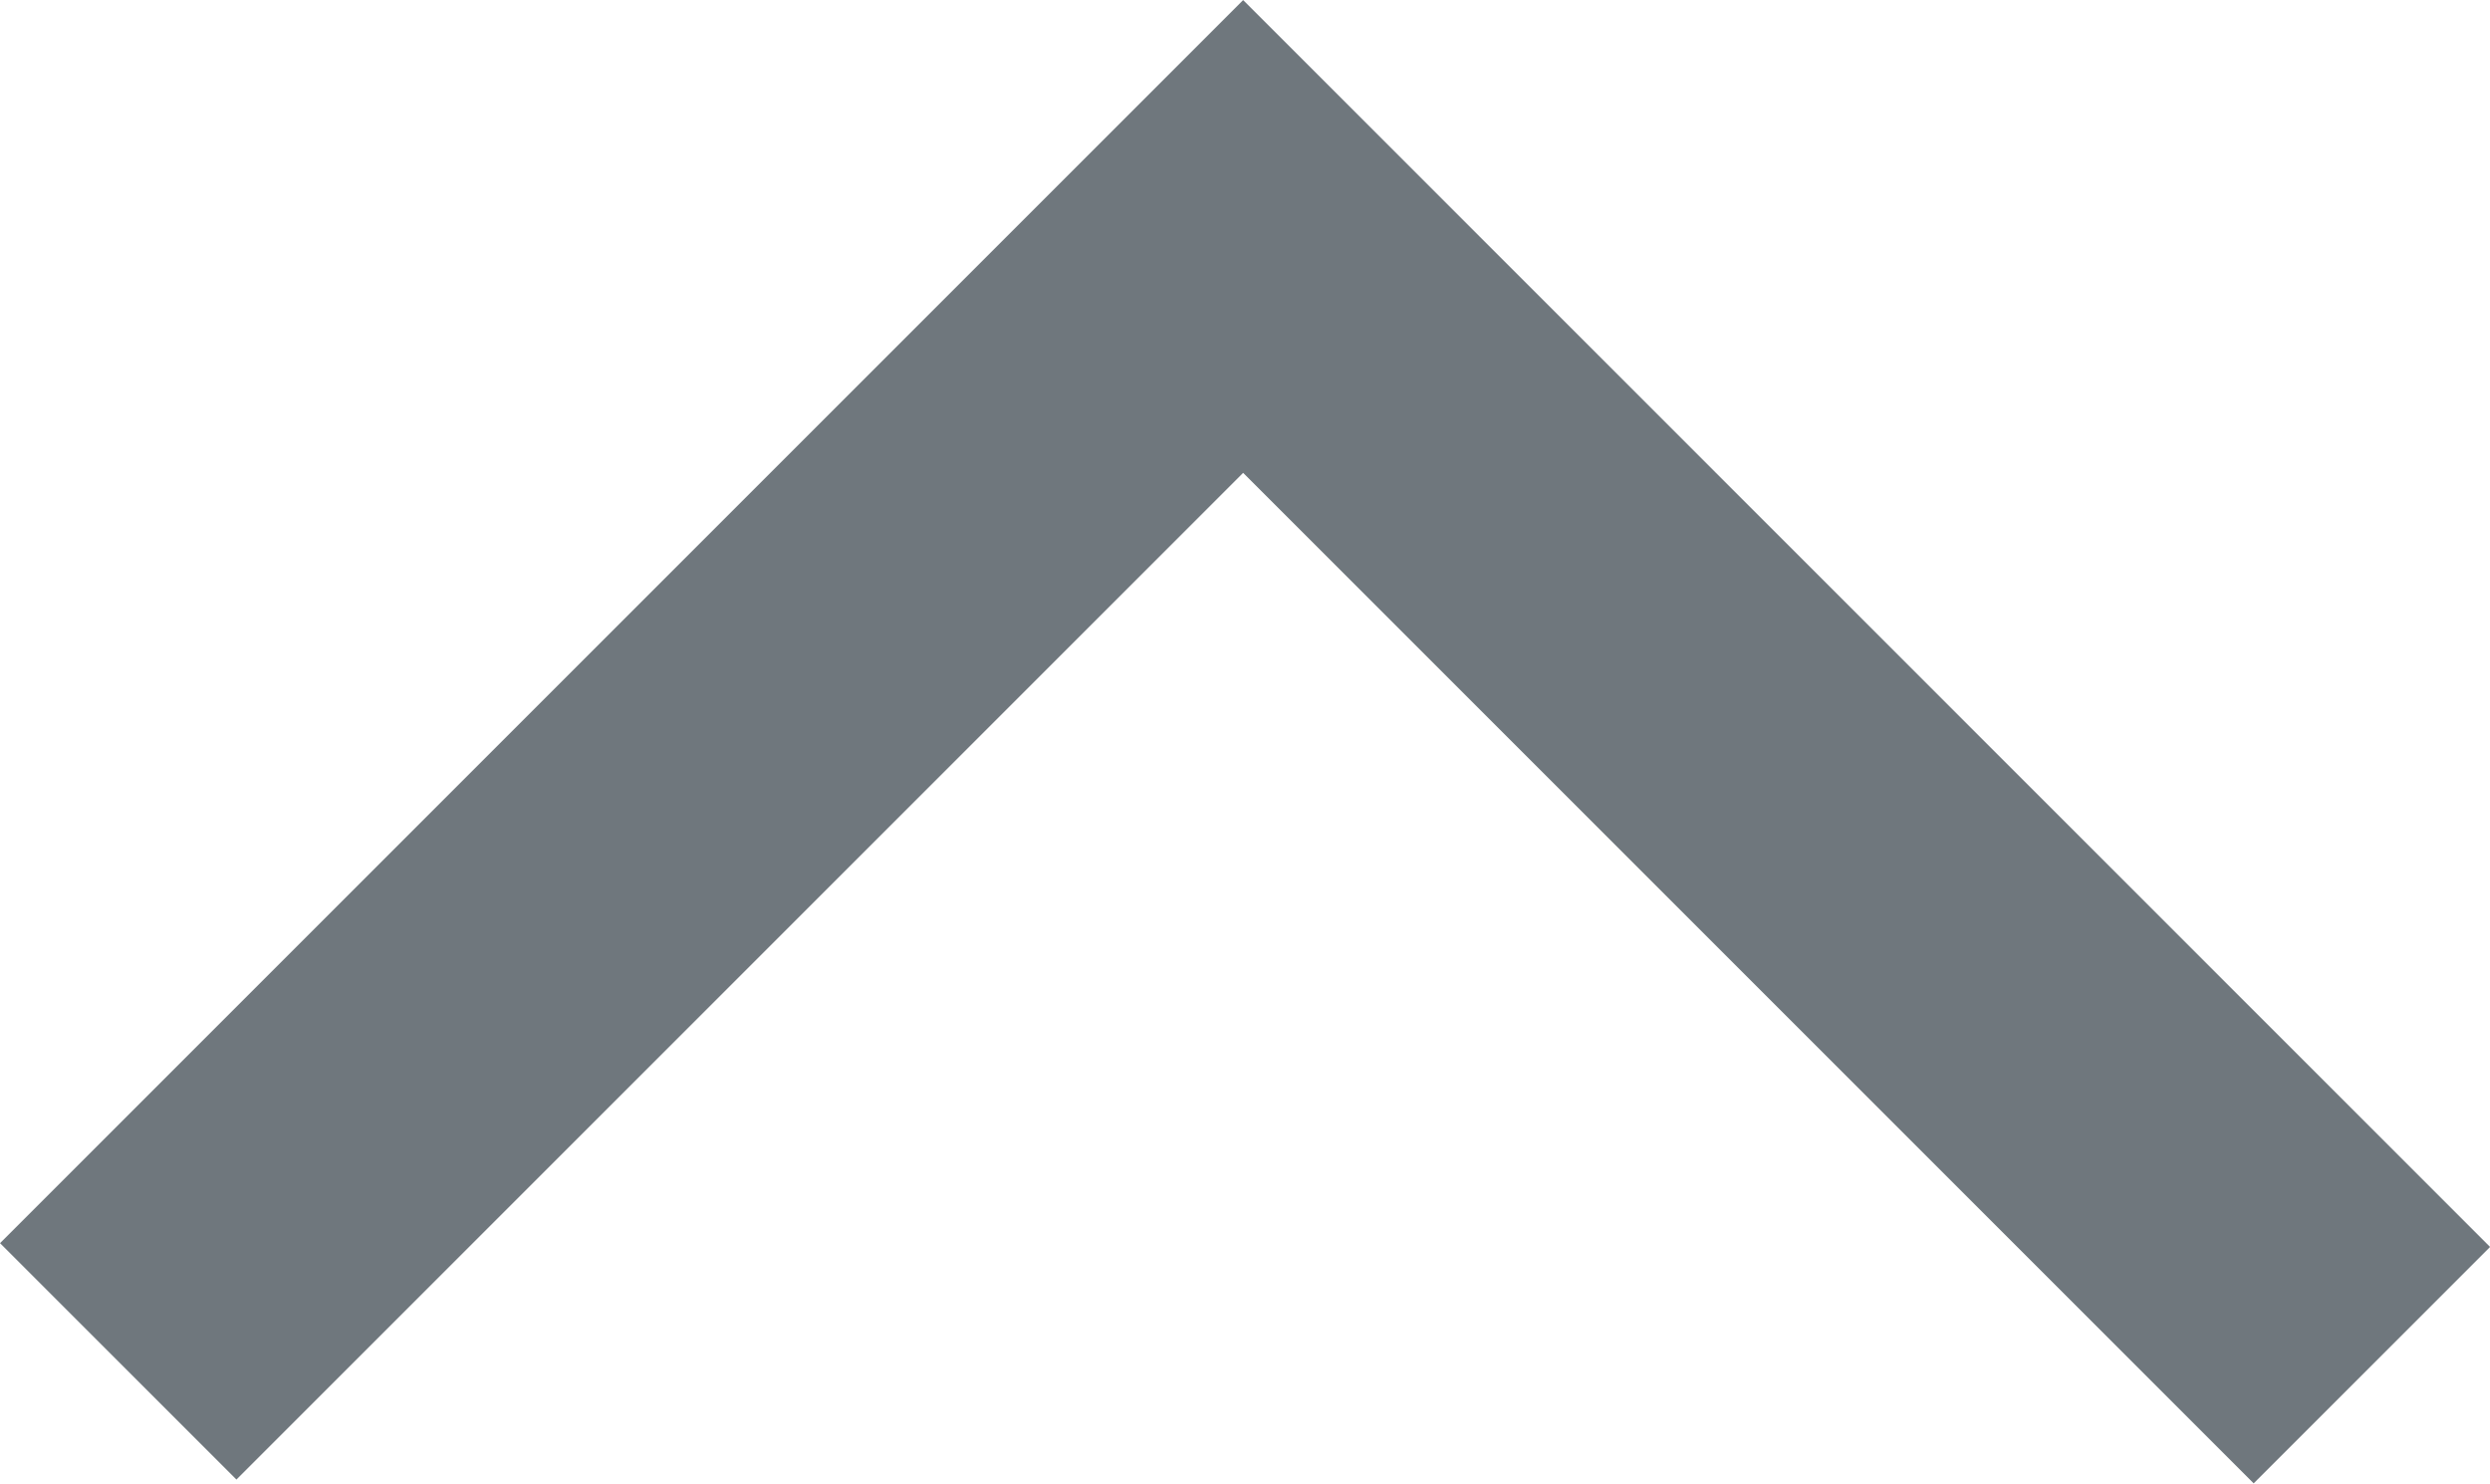
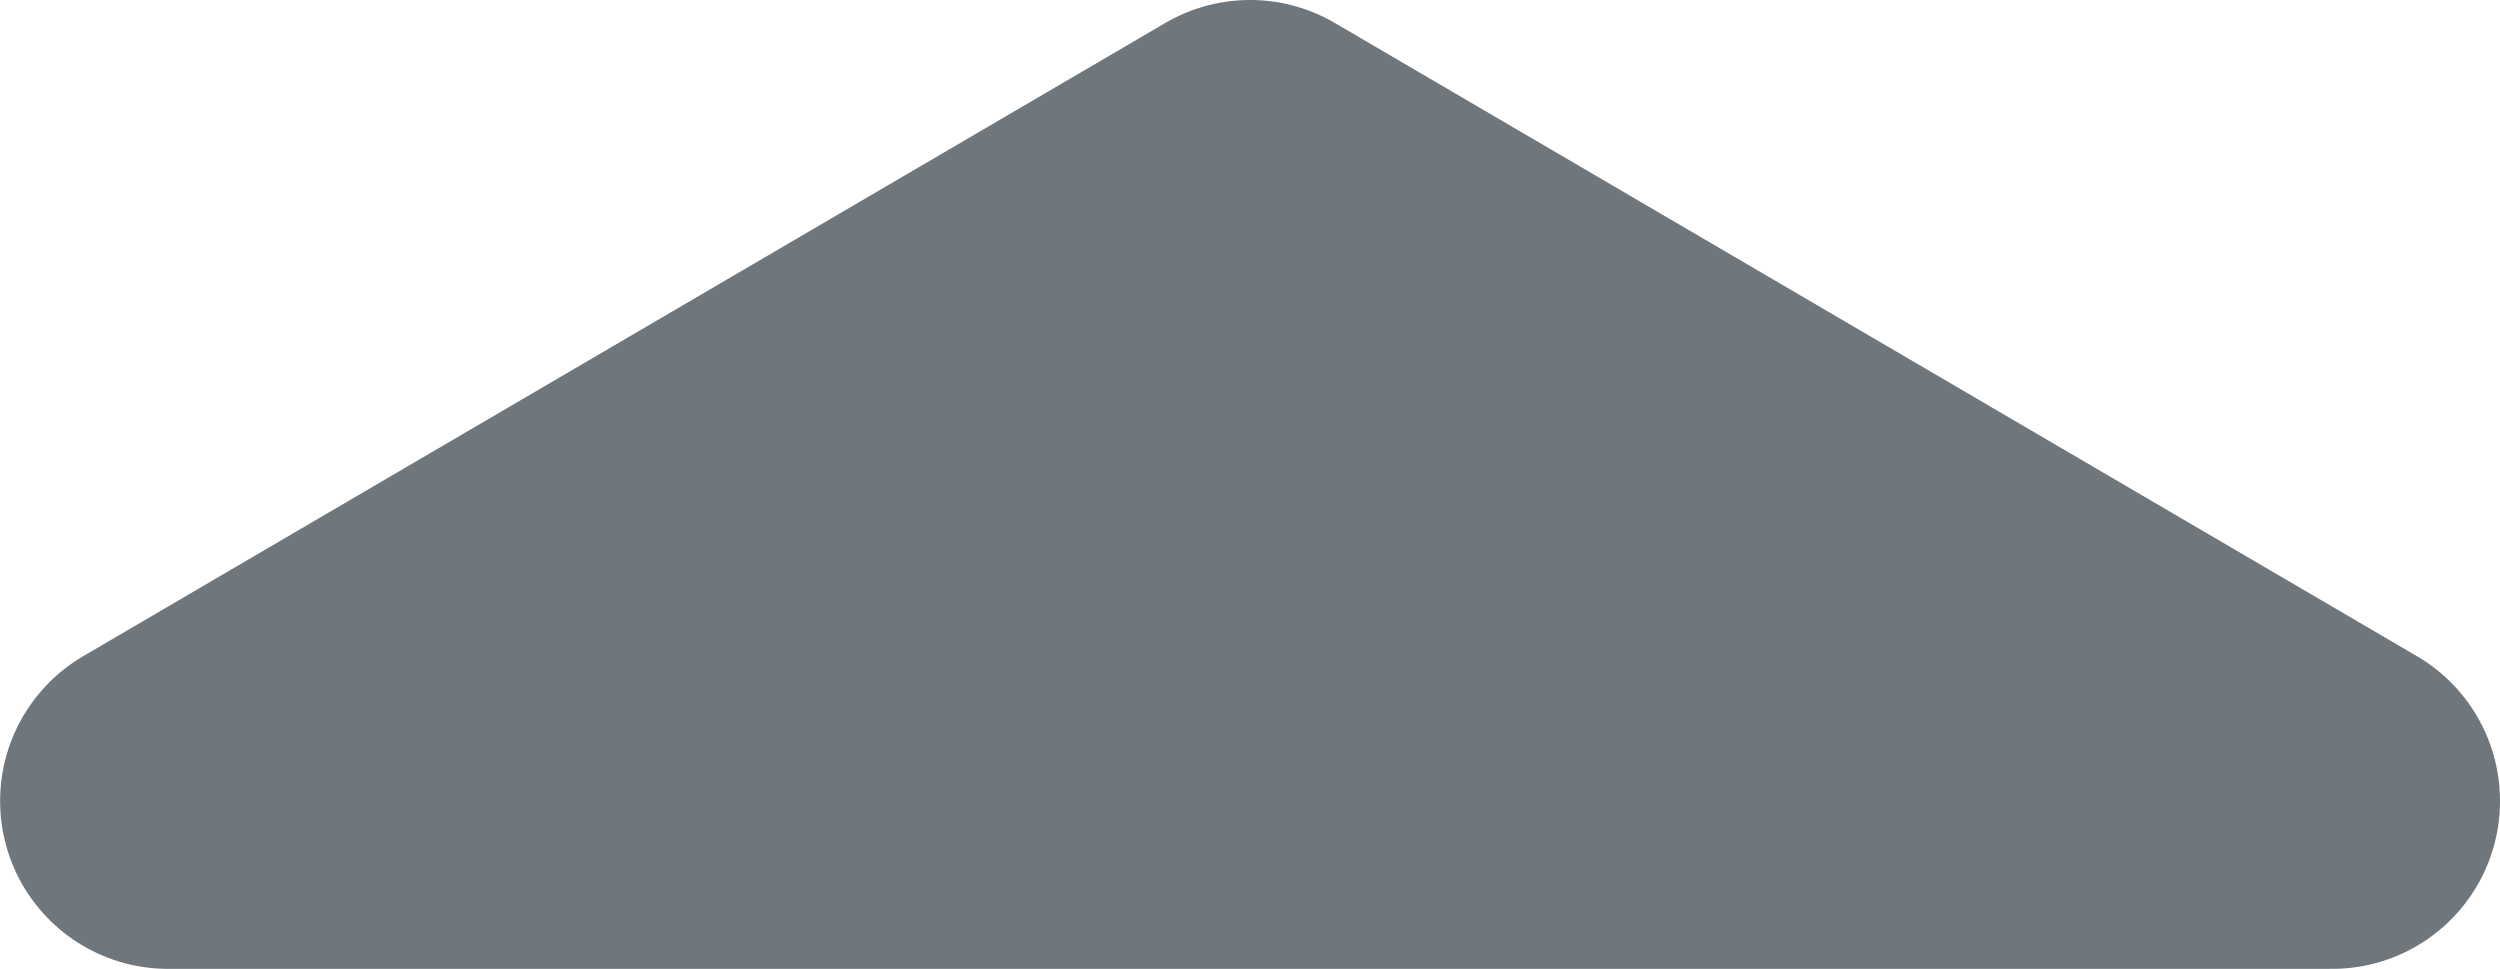
- <svg xmlns="http://www.w3.org/2000/svg" width="29.782" height="17.743" viewBox="0 0 7.88 4.694" version="1.1" id="svg8" xml:space="preserve">
+ <svg xmlns="http://www.w3.org/2000/svg" width="29.782" height="11.542" viewBox="0 0 7.88 3.054" version="1.1" id="svg8" xml:space="preserve">
  <defs id="defs2" />
-   <g id="layer1" transform="translate(-365.5938,-1145.268)">
-     <path style="fill:none;stroke:#6f777d;stroke-width:1.058;stroke-linecap:butt;stroke-linejoin:miter;stroke-dasharray:none;stroke-opacity:1" d="m 365.968,1149.576 3.56,-3.56 3.572,3.572" id="use37531" />
+   <g id="layer1" transform="translate(-365.5938,-1146.909)">
+     <path style="fill:#6f777d;fill-opacity:1;stroke:#6f777d;stroke-width:1.058;stroke-linejoin:round;stroke-miterlimit:4;stroke-dasharray:none;stroke-opacity:1;stop-color:#000000" d="m 372.945,1149.434 -3.411,-1.996 -3.411,1.996 z" id="path2175-7-9-6-0" />
  </g>
</svg>
